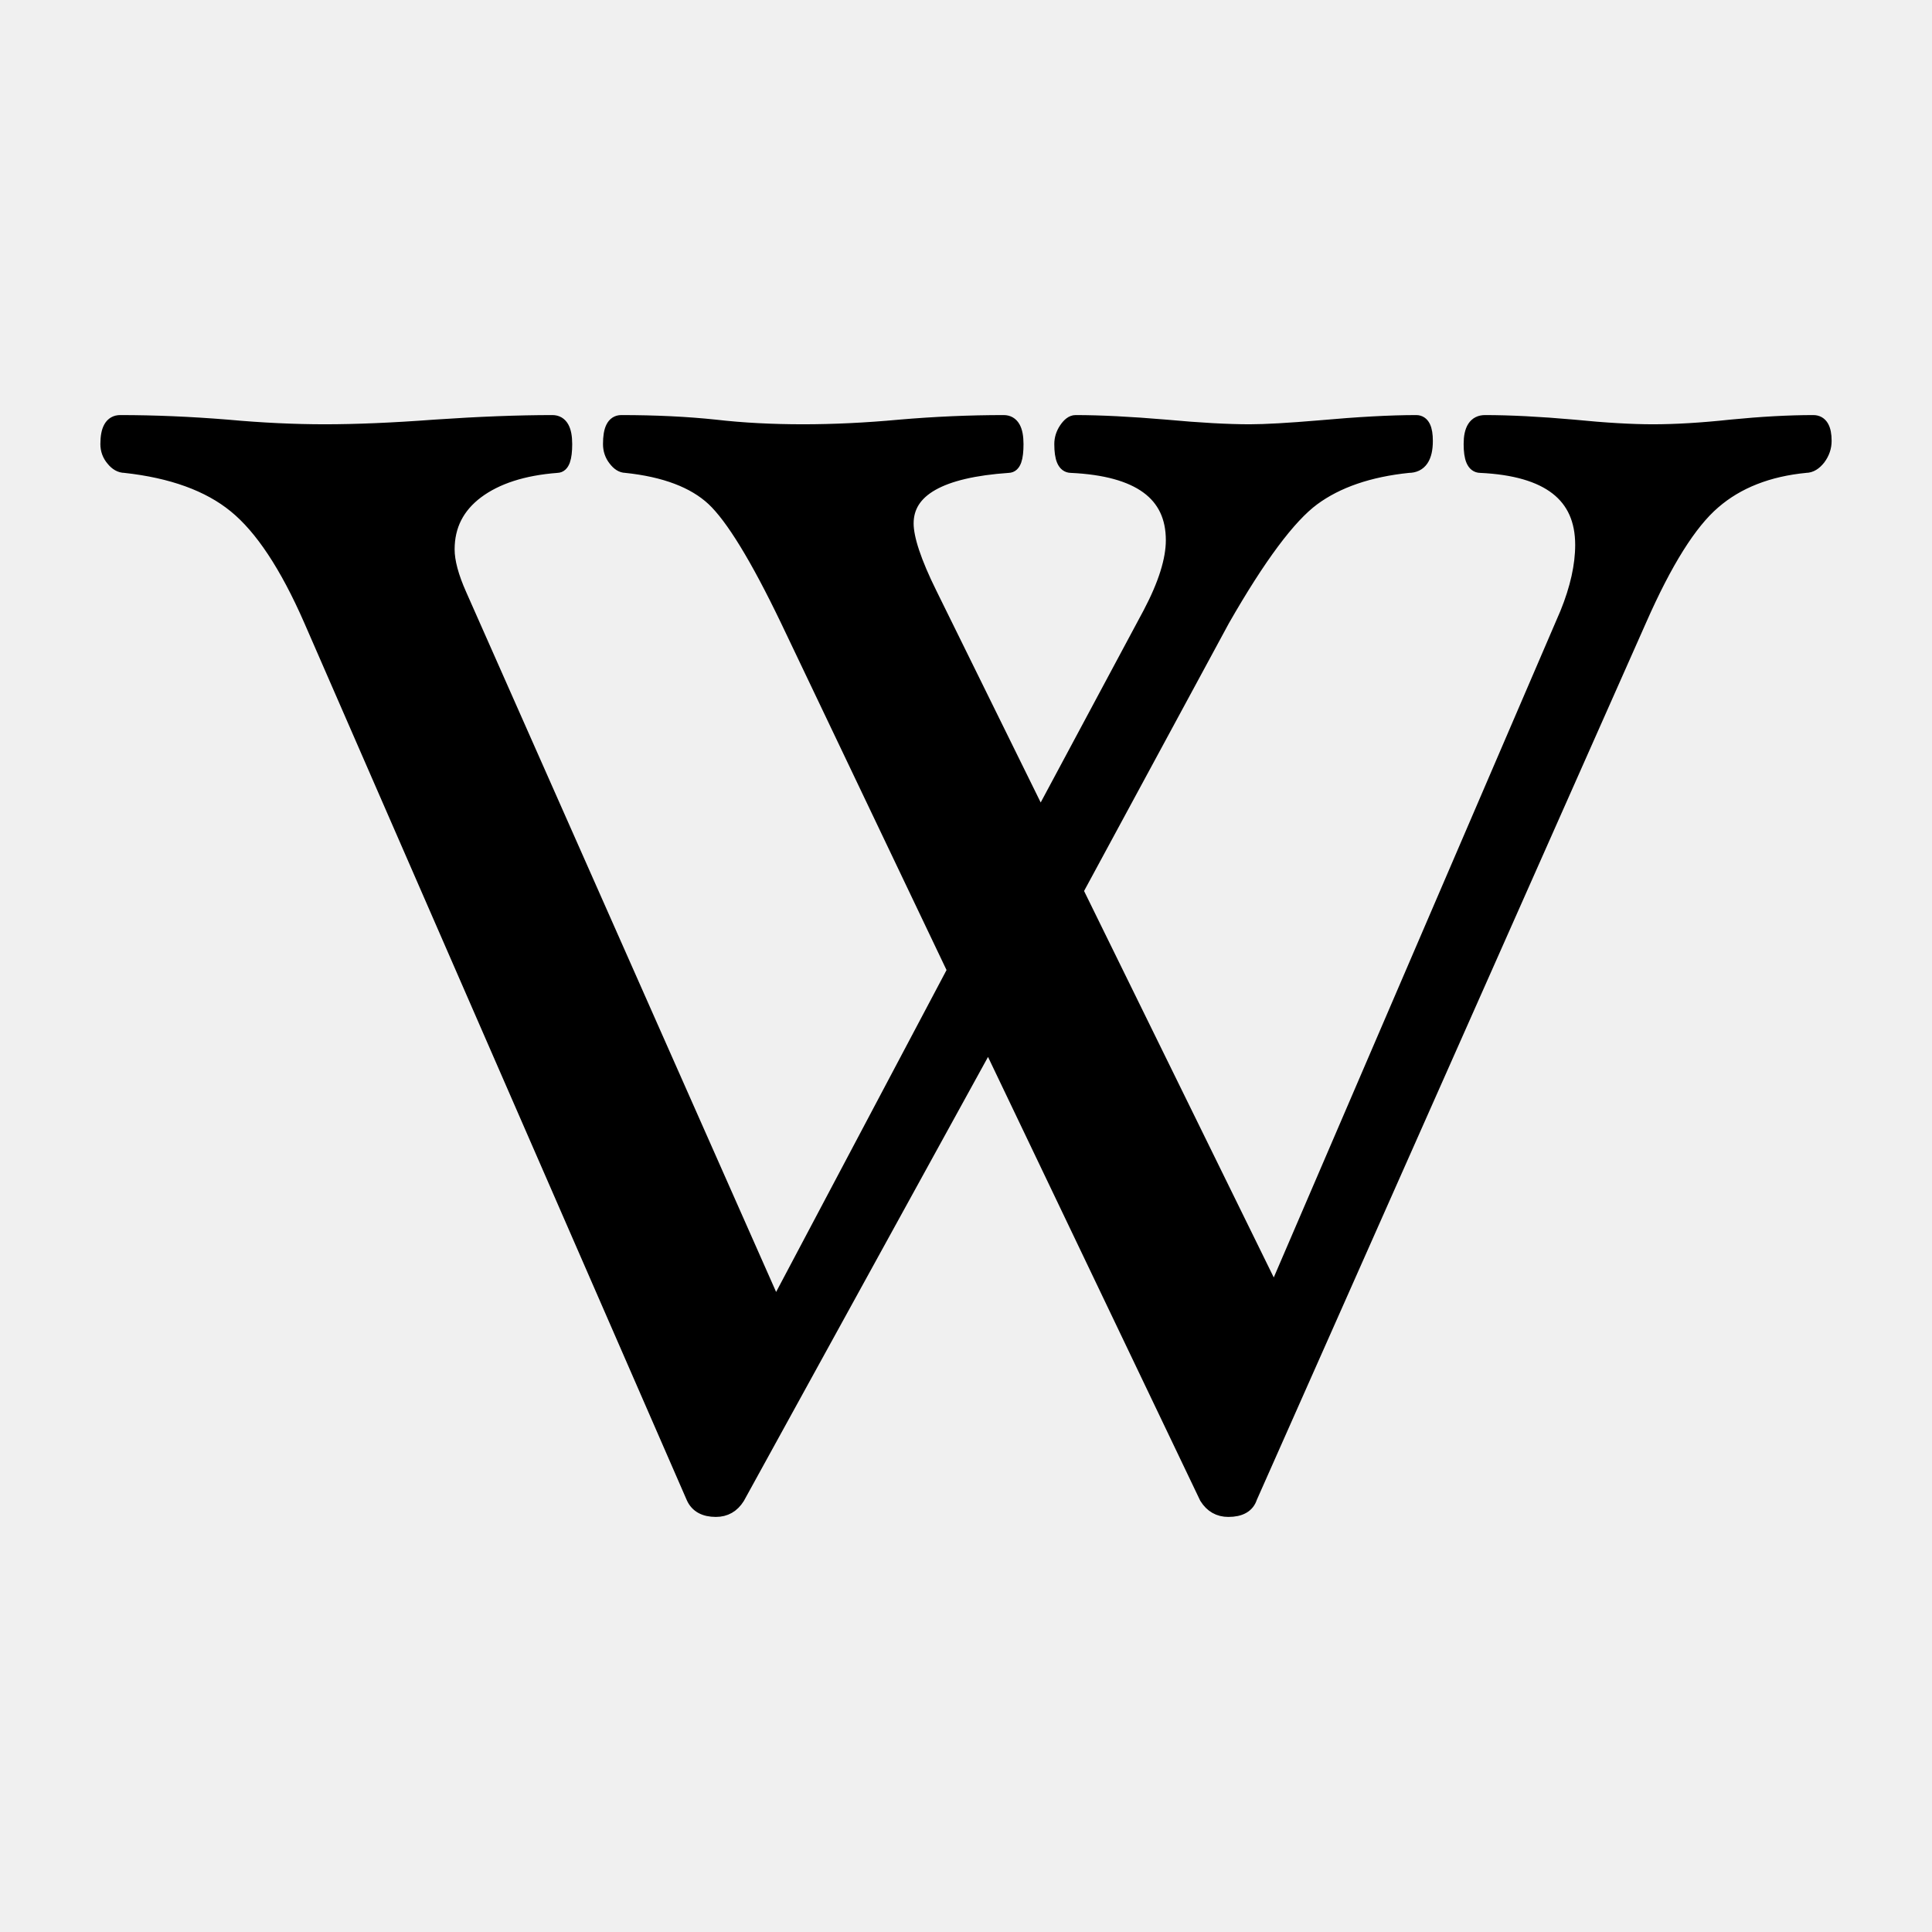
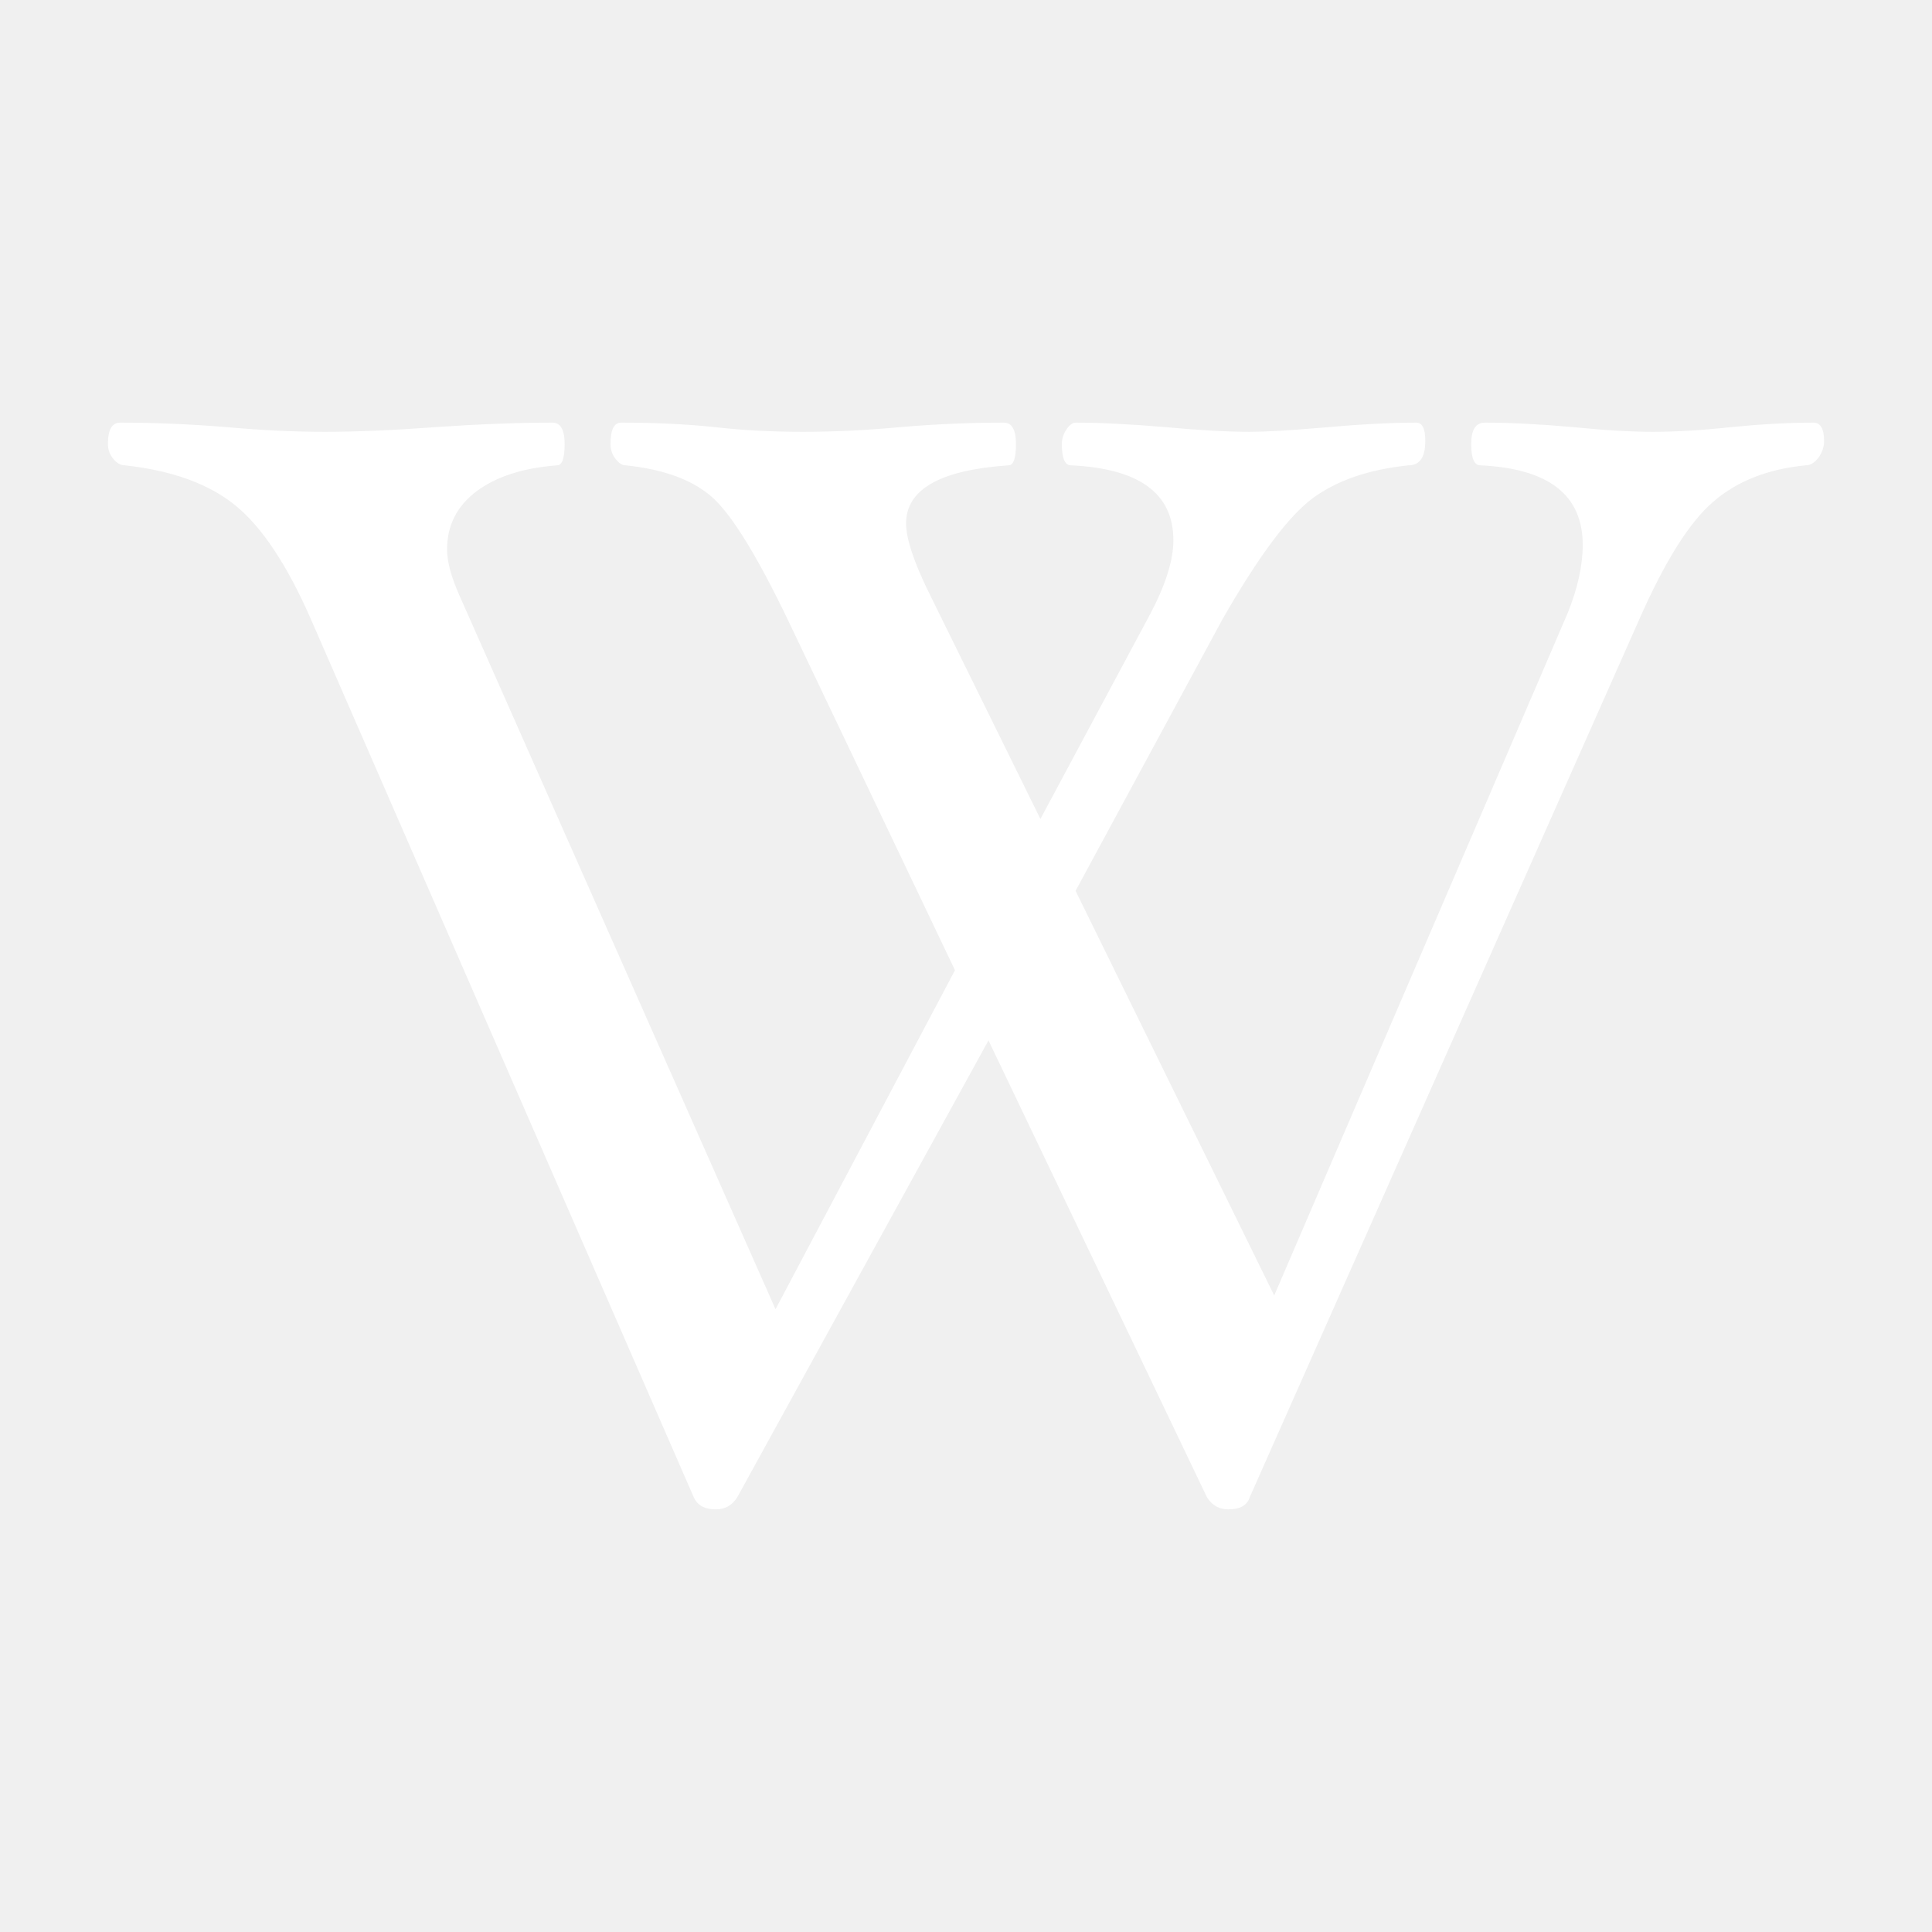
- <svg xmlns="http://www.w3.org/2000/svg" viewBox="0 0 128 128" stroke="currentColor">
-   <path d="M 120.85,29.21 C 120.85,29.62 120.72,29.99 120.47,30.33 C 120.21,30.66 119.94,30.83 119.63,30.83 C 117.14,31.07 115.09,31.87 113.51,33.24 C 111.92,34.6 110.29,37.21 108.6,41.05 L 82.8,99.19 C 82.63,99.73 82.16,100 81.38,100 C 80.77,100 80.3,99.73 79.96,99.19 L 65.49,68.93 L 48.85,99.19 C 48.51,99.73 48.04,100 47.43,100 C 46.69,100 46.2,99.73 45.96,99.19 L 20.61,41.05 C 19.03,37.44 17.36,34.92 15.6,33.49 C 13.85,32.06 11.4,31.17 8.27,30.83 C 8,30.83 7.74,30.69 7.51,30.4 C 7.27,30.12 7.15,29.79 7.15,29.42 C 7.15,28.47 7.42,28 7.96,28 C 10.22,28 12.58,28.1 15.05,28.3 C 17.34,28.51 19.5,28.61 21.52,28.61 C 23.58,28.61 26.01,28.51 28.81,28.3 C 31.74,28.1 34.34,28 36.6,28 C 37.14,28 37.41,28.47 37.41,29.42 C 37.41,30.36 37.24,30.83 36.91,30.83 C 34.65,31 32.87,31.58 31.57,32.55 C 30.27,33.53 29.62,34.81 29.62,36.4 C 29.62,37.21 29.89,38.22 30.43,39.43 L 51.38,86.74 L 63.27,64.28 L 52.19,41.05 C 50.2,36.91 48.56,34.23 47.28,33.03 C 46,31.84 44.06,31.1 41.46,30.83 C 41.22,30.83 41,30.69 40.78,30.4 C 40.56,30.12 40.45,29.79 40.45,29.42 C 40.45,28.47 40.68,28 41.16,28 C 43.42,28 45.49,28.1 47.38,28.3 C 49.2,28.51 51.14,28.61 53.2,28.61 C 55.22,28.61 57.36,28.51 59.62,28.3 C 61.95,28.1 64.24,28 66.5,28 C 67.04,28 67.31,28.47 67.31,29.42 C 67.31,30.36 67.15,30.83 66.81,30.83 C 62.29,31.14 60.03,32.42 60.03,34.68 C 60.03,35.69 60.55,37.26 61.6,39.38 L 68.93,54.26 L 76.22,40.65 C 77.23,38.73 77.74,37.11 77.74,35.79 C 77.74,32.69 75.48,31.04 70.96,30.83 C 70.55,30.83 70.35,30.36 70.35,29.42 C 70.35,29.08 70.45,28.76 70.65,28.46 C 70.86,28.15 71.06,28 71.26,28 C 72.88,28 74.87,28.1 77.23,28.3 C 79.49,28.51 81.35,28.61 82.8,28.61 C 83.84,28.61 85.38,28.52 87.4,28.35 C 89.96,28.12 92.11,28 93.83,28 C 94.23,28 94.43,28.4 94.43,29.21 C 94.43,30.29 94.06,30.83 93.32,30.83 C 90.69,31.1 88.57,31.83 86.97,33.01 C 85.37,34.19 83.37,36.87 80.98,41.05 L 71.26,59.02 L 84.42,85.83 L 103.85,40.65 C 104.52,39 104.86,37.48 104.86,36.1 C 104.86,32.79 102.6,31.04 98.08,30.83 C 97.67,30.83 97.47,30.36 97.47,29.42 C 97.47,28.47 97.77,28 98.38,28 C 100.03,28 101.99,28.1 104.25,28.3 C 106.34,28.51 108.1,28.61 109.51,28.61 C 111,28.61 112.72,28.51 114.67,28.3 C 116.7,28.1 118.52,28 120.14,28 C 120.61,28 120.85,28.4 120.85,29.21 z" />
+ <svg xmlns="http://www.w3.org/2000/svg" stroke="none" fill="white" viewBox="0 0 128 128">
+   <path fill-rule="evenodd" d="M 120.85,29.21 C 120.85,29.62 120.72,29.99 120.47,30.33 C 120.21,30.66 119.94,30.83 119.63,30.83 C 117.14,31.07 115.09,31.87 113.51,33.24 C 111.92,34.6 110.29,37.21 108.6,41.05 L 82.8,99.19 C 82.63,99.73 82.16,100 81.38,100 C 80.77,100 80.3,99.73 79.96,99.19 L 65.49,68.93 L 48.85,99.19 C 48.51,99.73 48.04,100 47.43,100 C 46.69,100 46.2,99.73 45.96,99.19 L 20.61,41.05 C 19.03,37.44 17.36,34.92 15.6,33.49 C 13.85,32.06 11.4,31.17 8.27,30.83 C 8,30.83 7.74,30.69 7.51,30.4 C 7.27,30.12 7.15,29.79 7.15,29.42 C 7.15,28.47 7.42,28 7.96,28 C 10.22,28 12.58,28.1 15.05,28.3 C 17.34,28.51 19.5,28.61 21.52,28.61 C 23.58,28.61 26.01,28.51 28.81,28.3 C 31.74,28.1 34.34,28 36.6,28 C 37.14,28 37.41,28.47 37.41,29.42 C 37.41,30.36 37.24,30.83 36.91,30.83 C 34.65,31 32.87,31.58 31.57,32.55 C 30.27,33.53 29.62,34.81 29.62,36.4 C 29.62,37.21 29.89,38.22 30.43,39.43 L 51.38,86.74 L 63.27,64.28 L 52.19,41.05 C 50.2,36.91 48.56,34.23 47.28,33.03 C 46,31.84 44.06,31.1 41.46,30.83 C 41.22,30.83 41,30.69 40.78,30.4 C 40.56,30.12 40.45,29.79 40.45,29.42 C 40.45,28.47 40.68,28 41.16,28 C 43.42,28 45.49,28.1 47.38,28.3 C 49.2,28.51 51.14,28.61 53.2,28.61 C 55.22,28.61 57.36,28.51 59.62,28.3 C 61.95,28.1 64.24,28 66.5,28 C 67.04,28 67.31,28.47 67.31,29.42 C 67.31,30.36 67.15,30.83 66.81,30.83 C 62.29,31.14 60.03,32.42 60.03,34.68 C 60.03,35.69 60.55,37.26 61.6,39.38 L 68.93,54.26 L 76.22,40.65 C 77.23,38.73 77.74,37.11 77.74,35.79 C 77.74,32.69 75.48,31.04 70.96,30.83 C 70.55,30.83 70.35,30.36 70.35,29.42 C 70.35,29.08 70.45,28.76 70.65,28.46 C 70.86,28.15 71.06,28 71.26,28 C 72.88,28 74.87,28.1 77.23,28.3 C 79.49,28.51 81.35,28.61 82.8,28.61 C 83.84,28.61 85.38,28.52 87.4,28.35 C 89.96,28.12 92.11,28 93.83,28 C 94.23,28 94.43,28.4 94.43,29.21 C 94.43,30.29 94.06,30.83 93.32,30.83 C 90.69,31.1 88.57,31.83 86.97,33.01 C 85.37,34.19 83.37,36.87 80.98,41.05 L 71.26,59.02 L 84.42,85.83 L 103.85,40.65 C 104.52,39 104.86,37.48 104.86,36.1 C 104.86,32.79 102.6,31.04 98.08,30.83 C 97.67,30.83 97.47,30.36 97.47,29.42 C 97.47,28.47 97.77,28 98.38,28 C 100.03,28 101.99,28.1 104.25,28.3 C 106.34,28.51 108.1,28.61 109.51,28.61 C 111,28.61 112.72,28.51 114.67,28.3 C 116.7,28.1 118.52,28 120.14,28 C 120.61,28 120.85,28.4 120.85,29.21 z" />
</svg>
